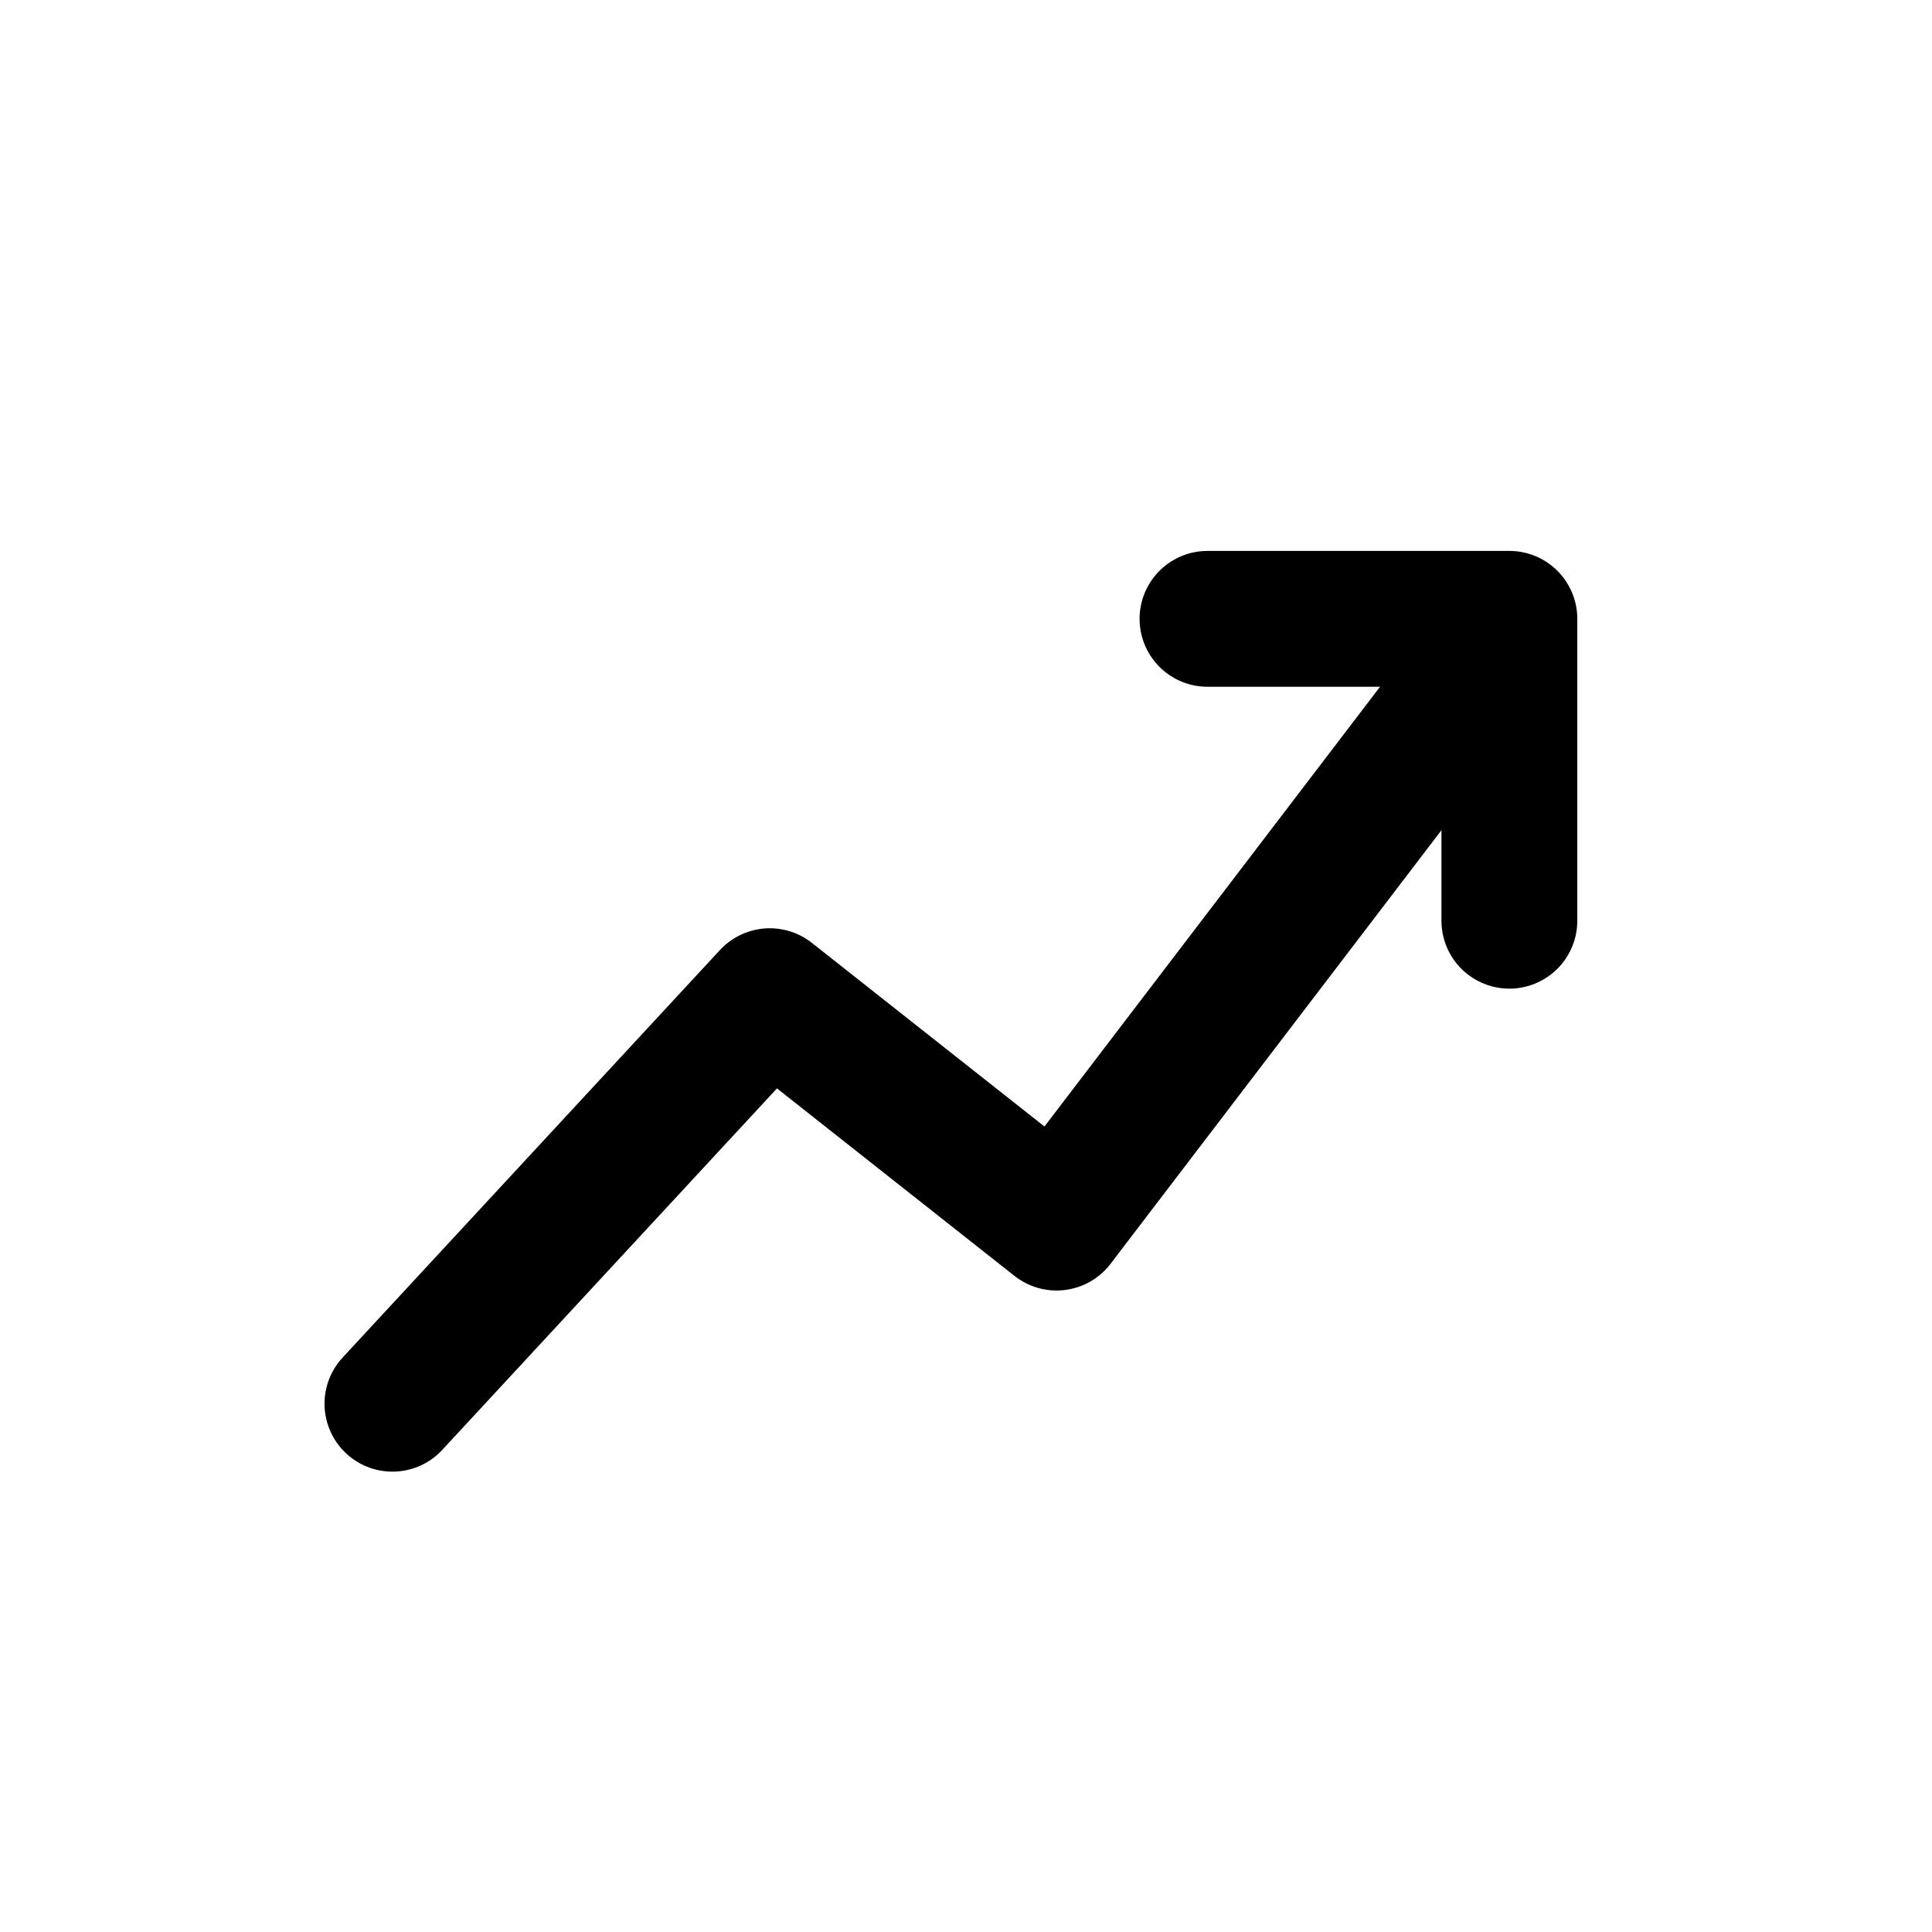
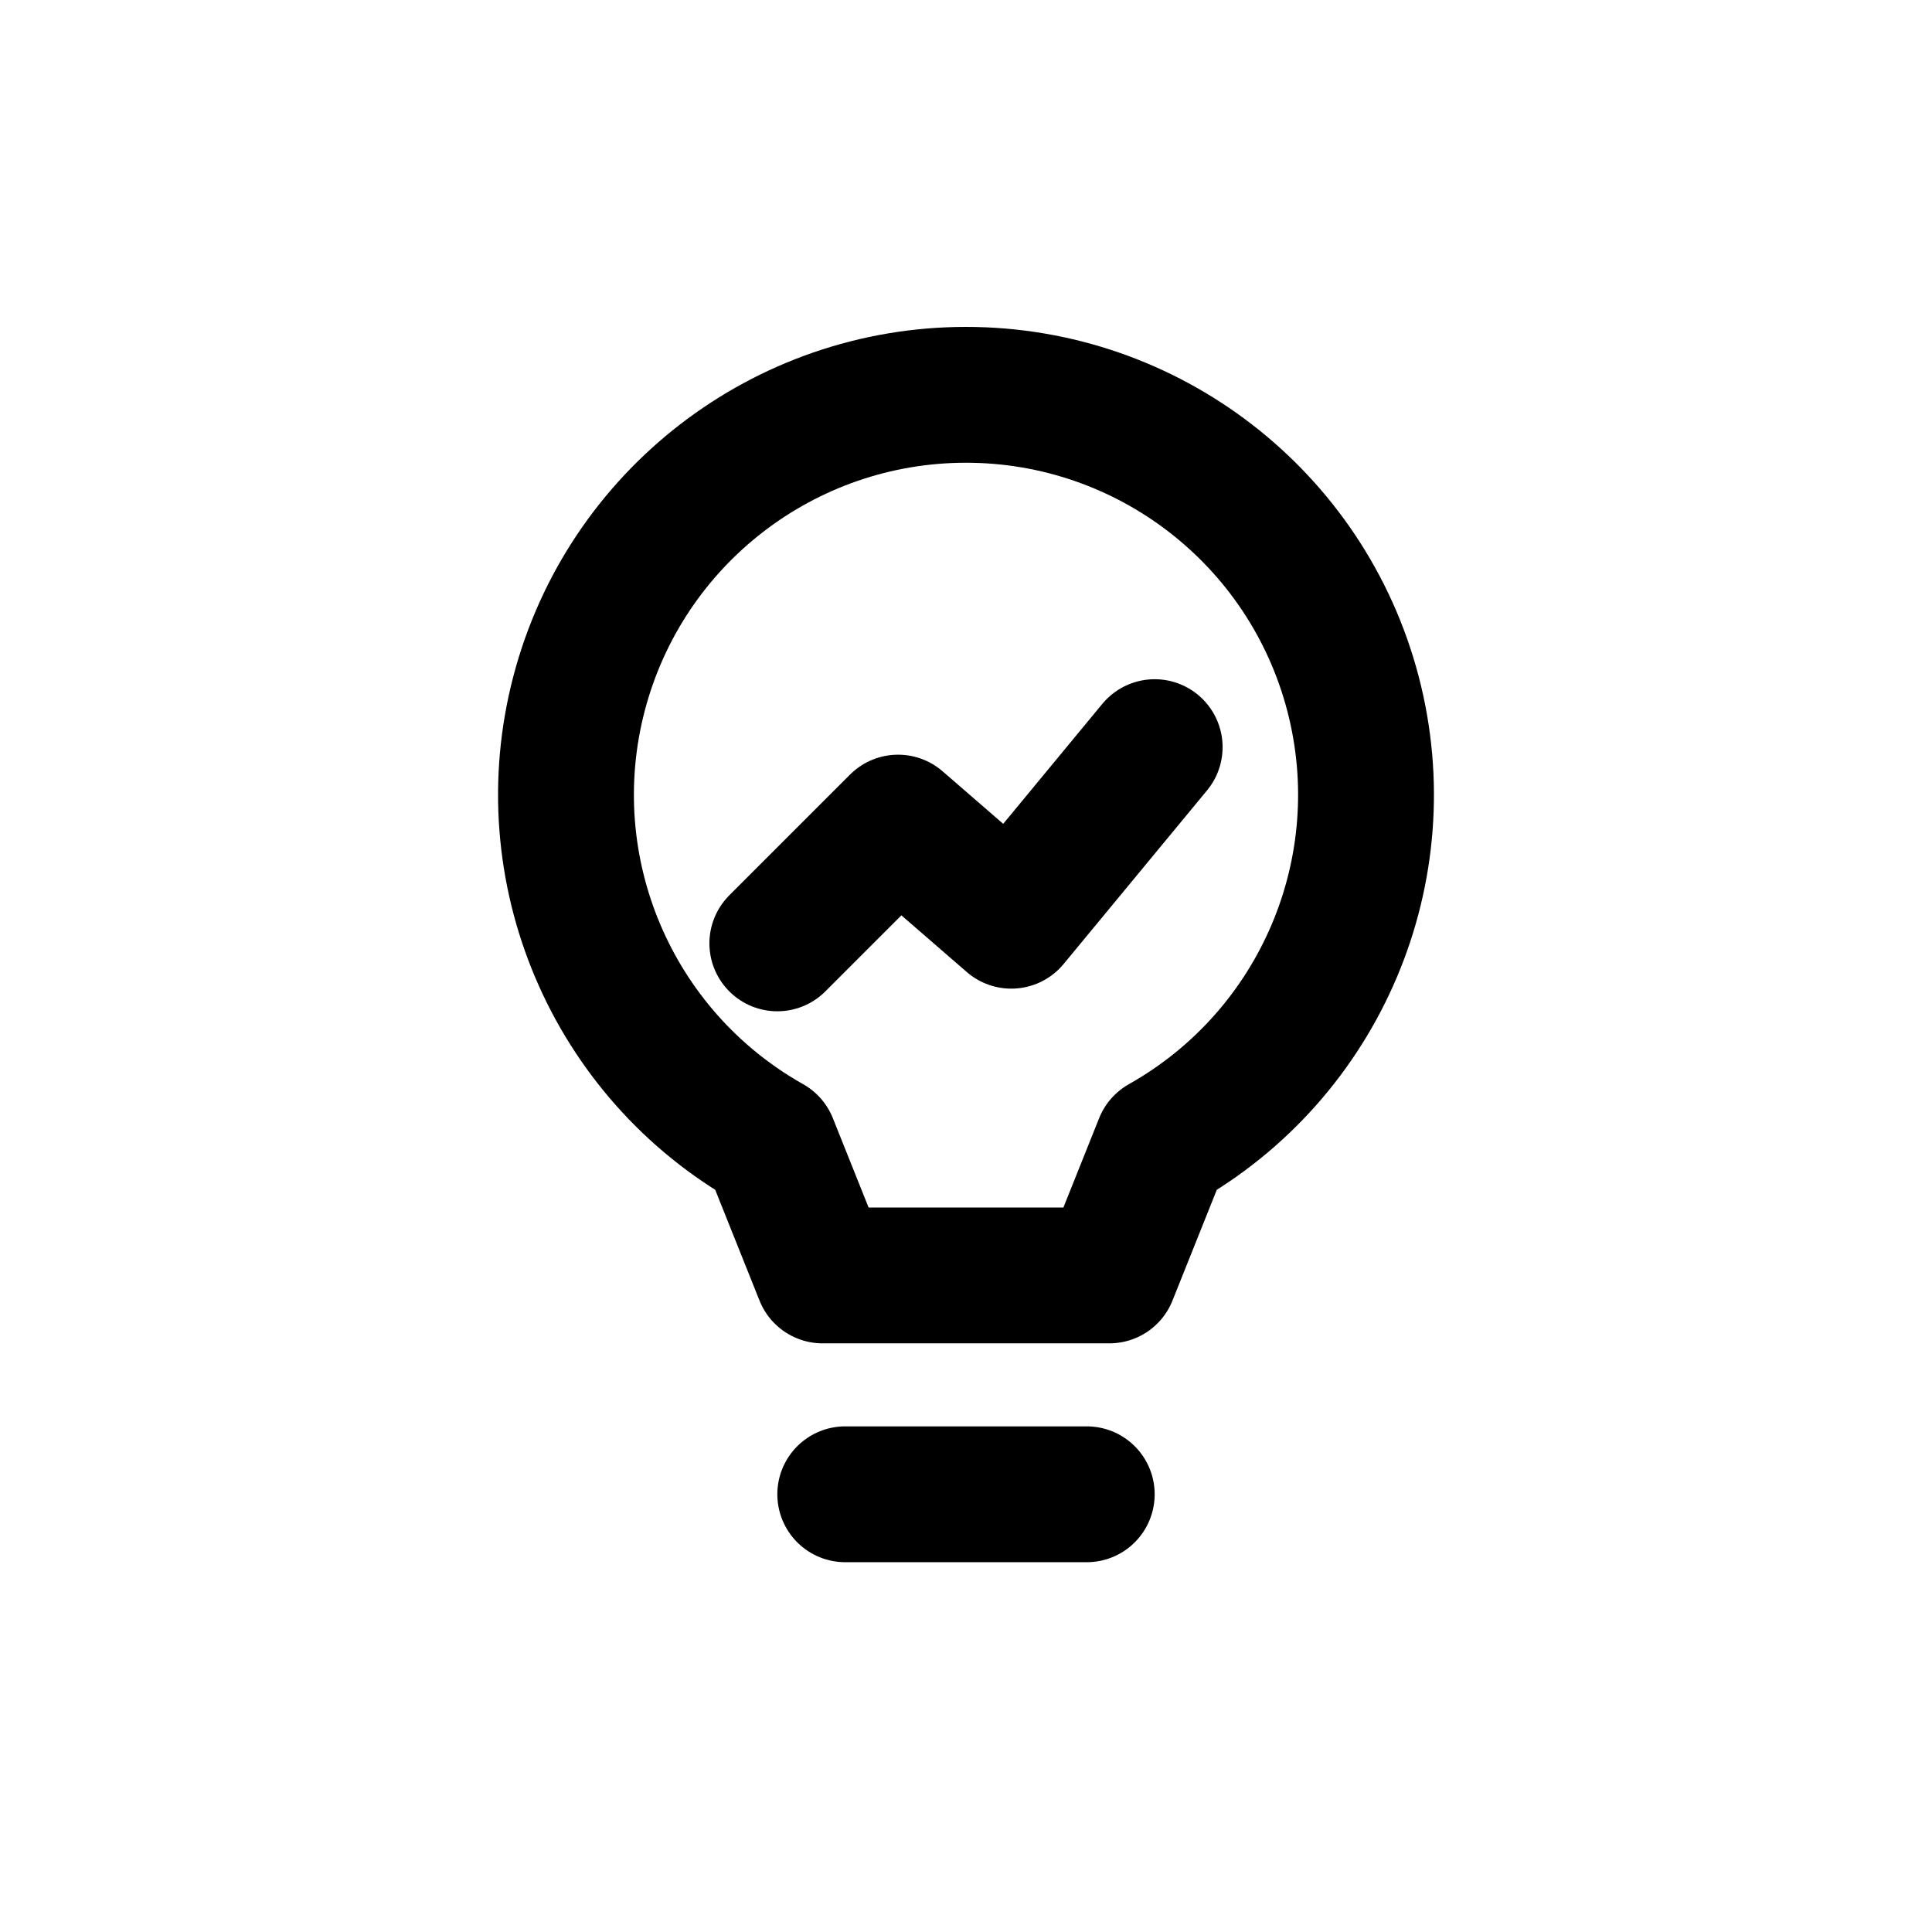
<svg xmlns="http://www.w3.org/2000/svg" viewBox="0 0 1024 1024" fill="currentColor" color="inherit">
  <g fill="none" stroke="currentColor" stroke-width="72" stroke-linecap="round" stroke-linejoin="round">
-     <path d="M208 744L408 528 560 648 792 344" />
-     <path d="M640 328H800V488" />
+     <path d="M436 676L408 606A212 212 0 1 1 616 606L588 676Z" />
+     <path d="M448 792H576" />
+     <path d="M412 500L476 436 536 488 612 396" />
  </g>
</svg>
